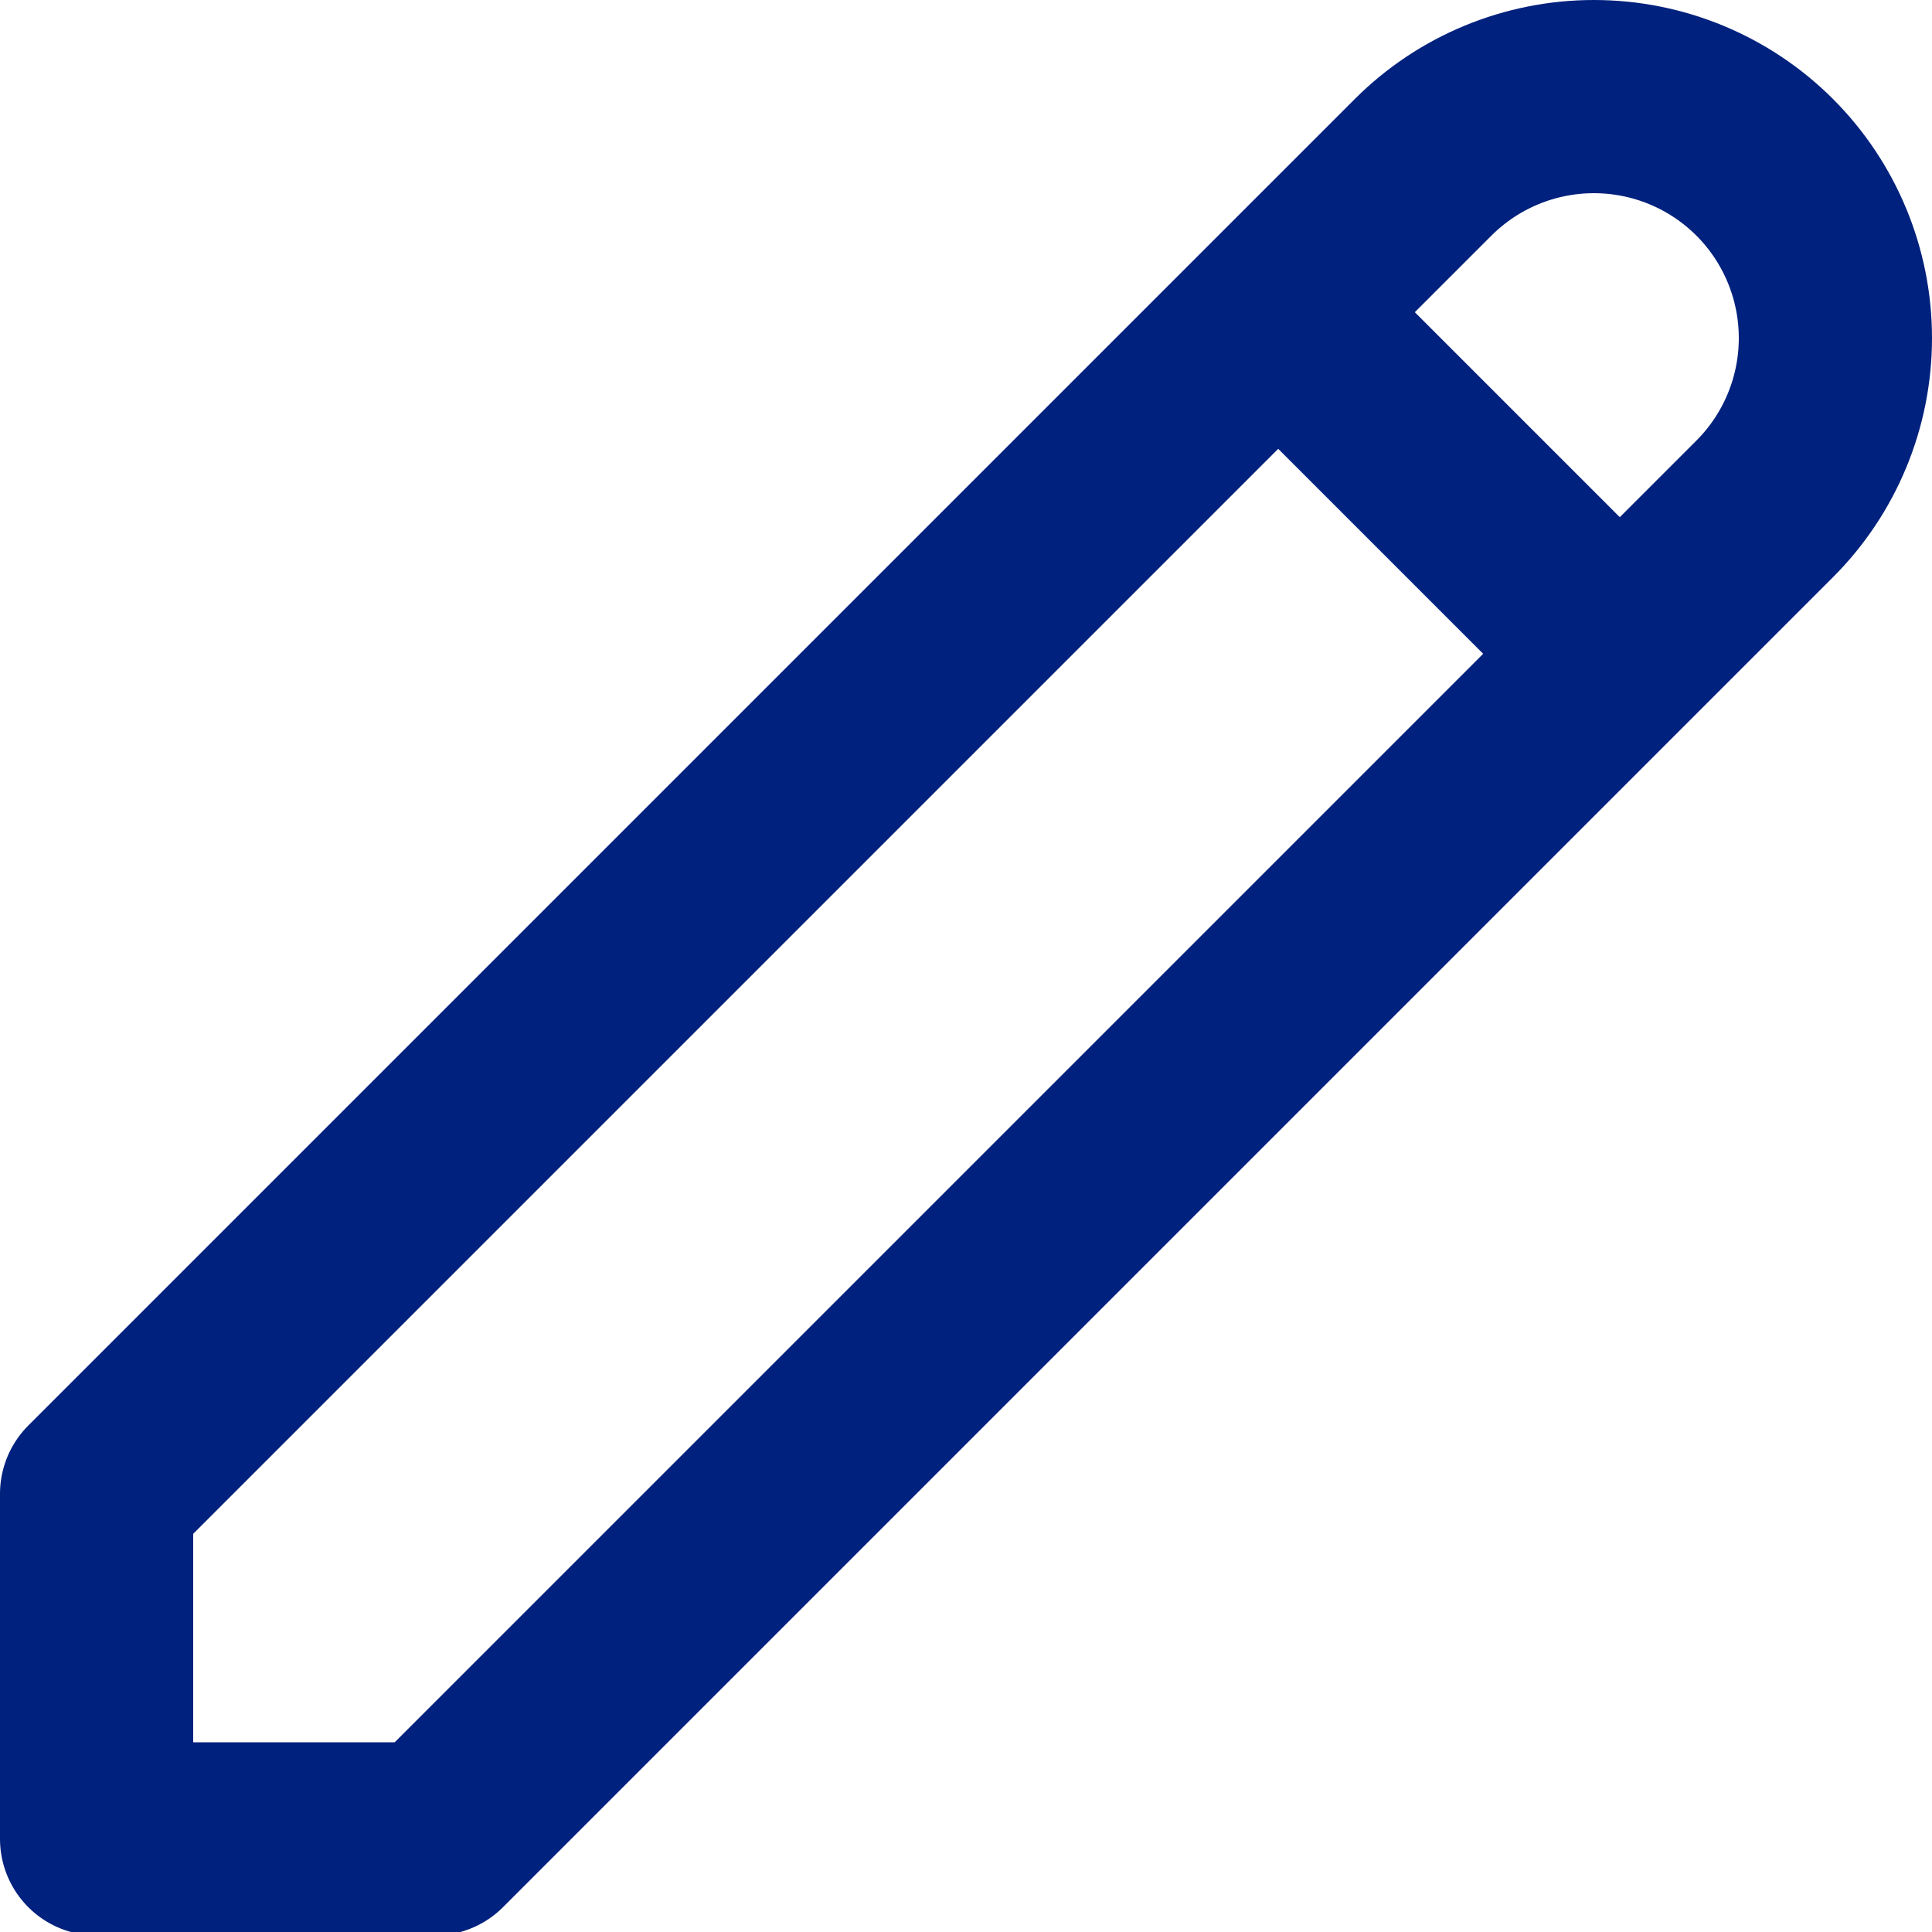
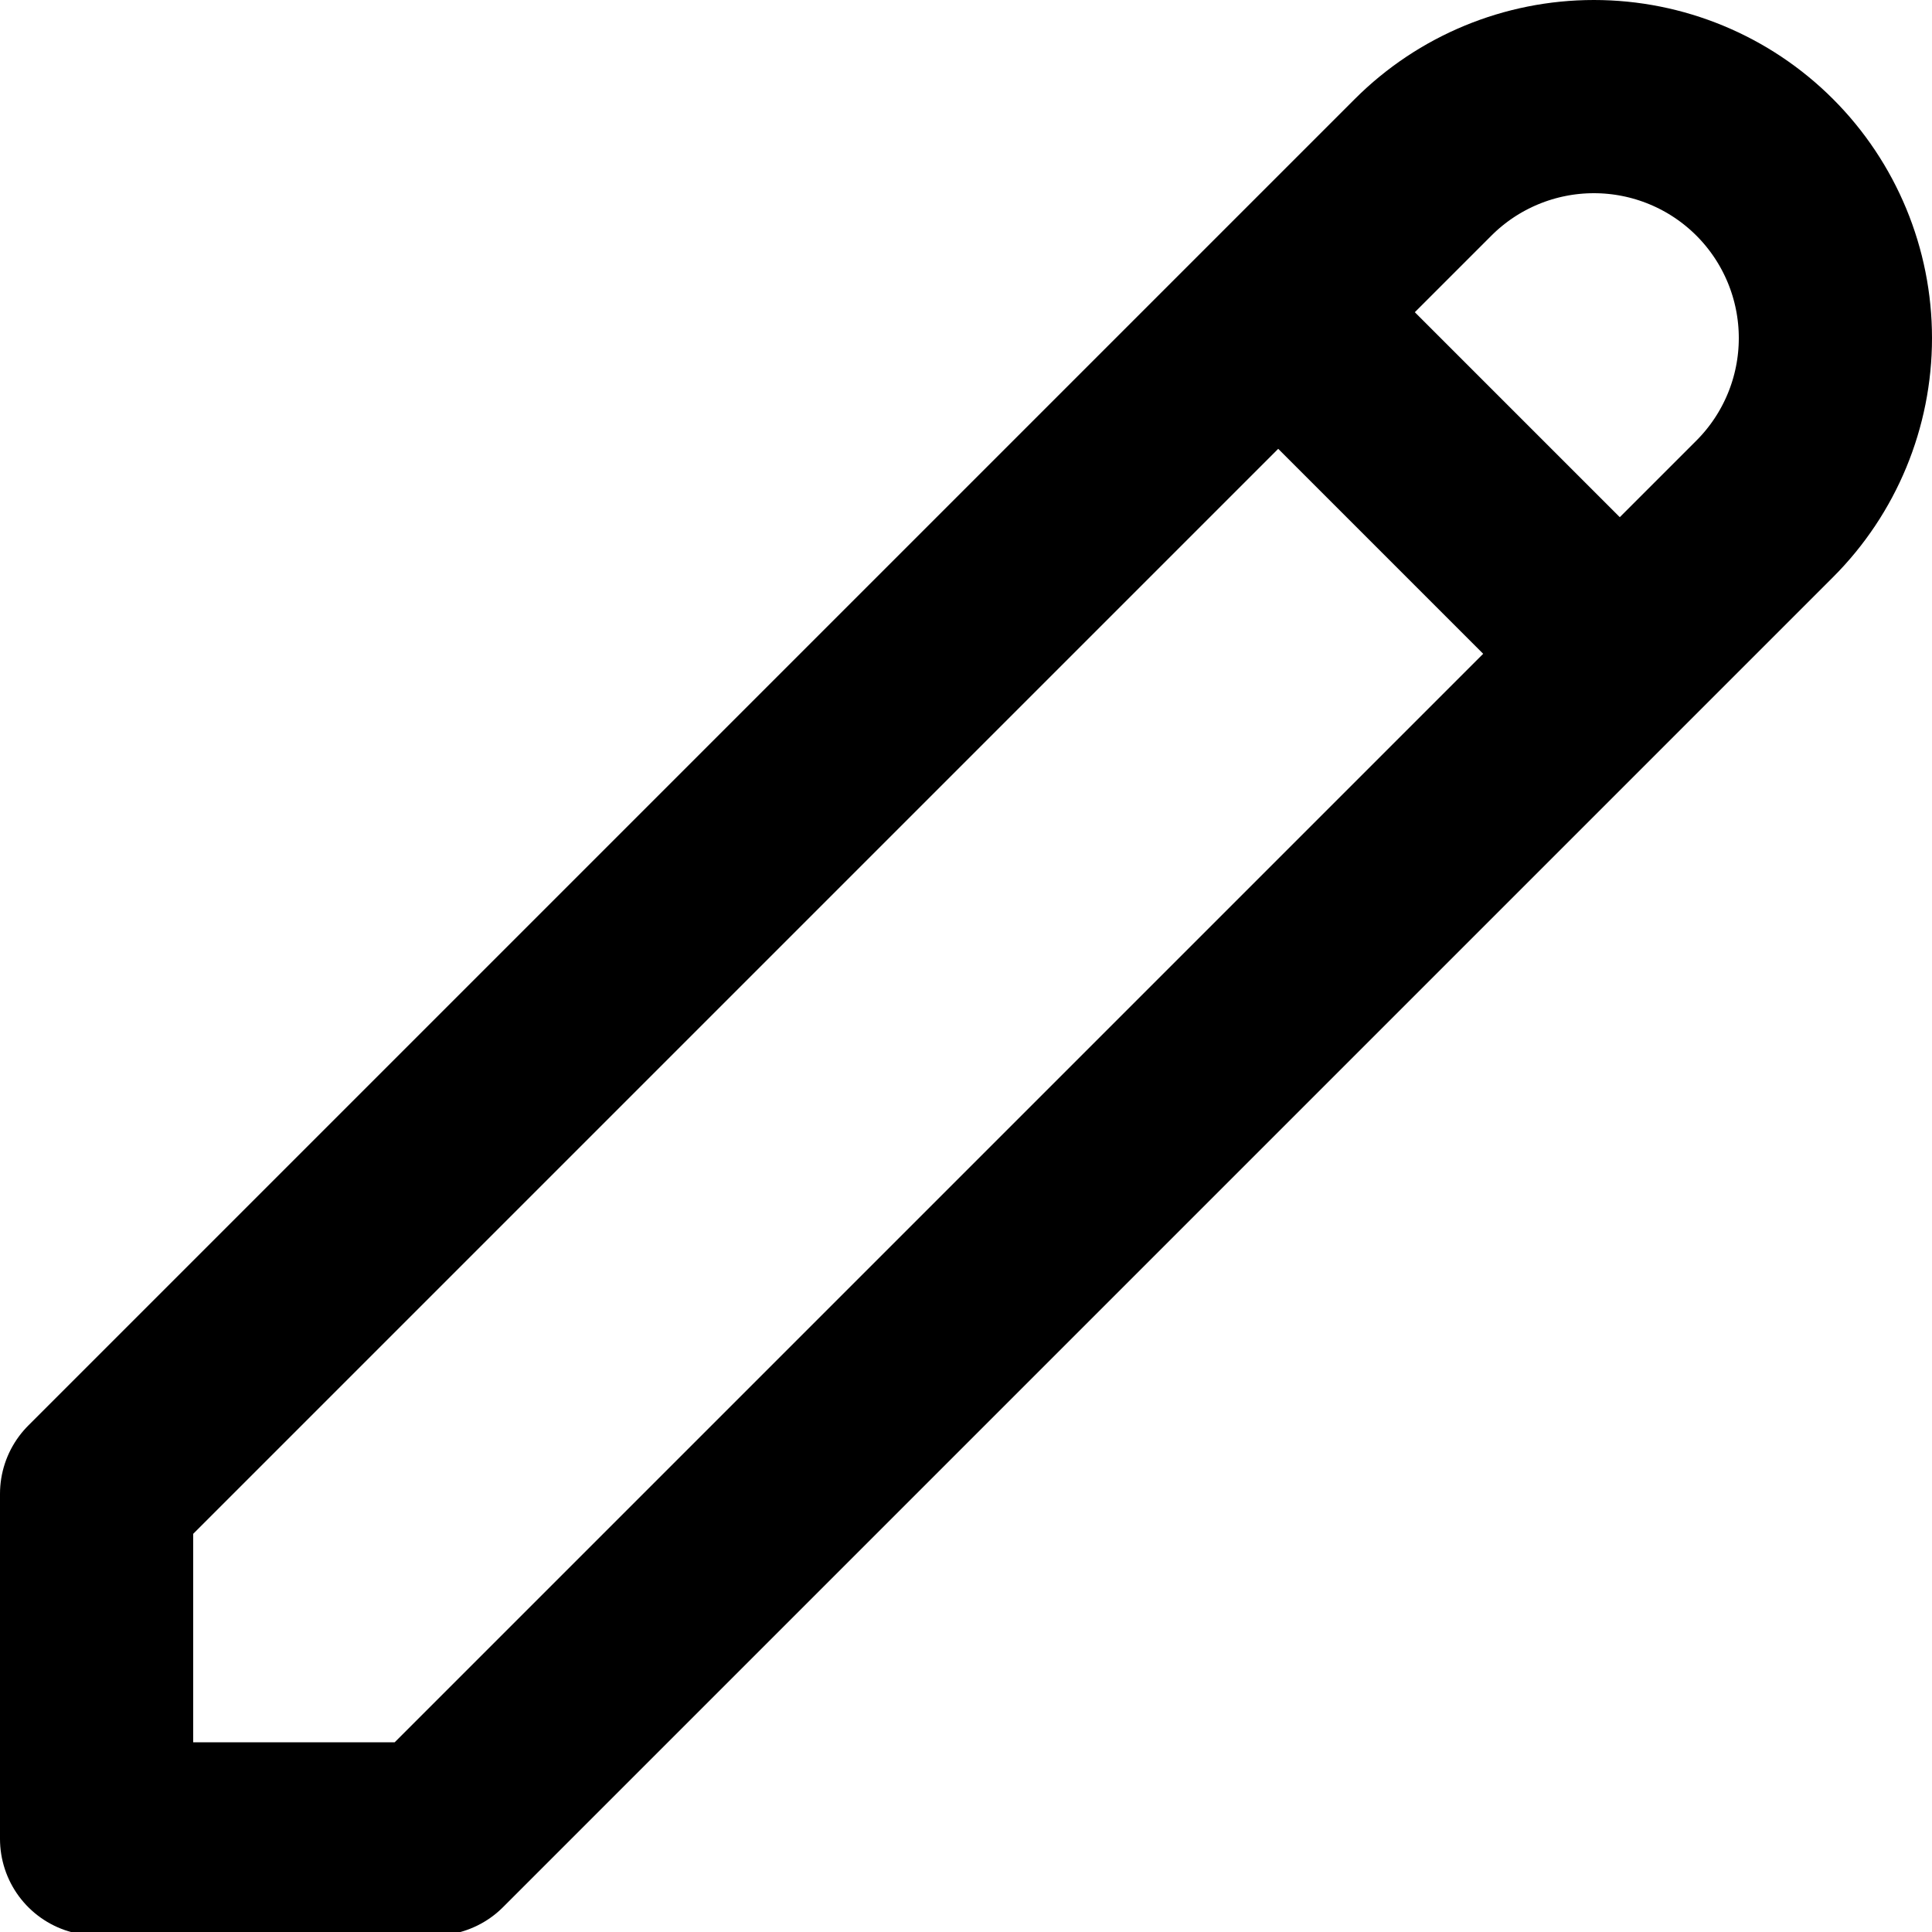
<svg xmlns="http://www.w3.org/2000/svg" width="20" height="20" viewBox="0 0 20 20" fill="none" aria-hidden="true">
-   <path d="M13.232 3.232L16.768 6.768M14.732 1.732C15.201 1.263 15.837 1 16.5 1C17.163 1 17.799 1.263 18.268 1.732C18.737 2.201 19 2.837 19 3.5C19 4.163 18.737 4.799 18.268 5.268L4.5 19.036H1V15.464L14.732 1.732Z" stroke="#00217D" stroke-width="2" stroke-linecap="round" stroke-linejoin="round" />
+   <path d="M13.232 3.232L16.768 6.768M14.732 1.732C15.201 1.263 15.837 1 16.5 1C17.163 1 17.799 1.263 18.268 1.732C18.737 2.201 19 2.837 19 3.5C19 4.163 18.737 4.799 18.268 5.268L4.5 19.036H1V15.464L14.732 1.732Z" stroke="currentColor" stroke-width="2" stroke-linecap="round" stroke-linejoin="round" />
</svg>
